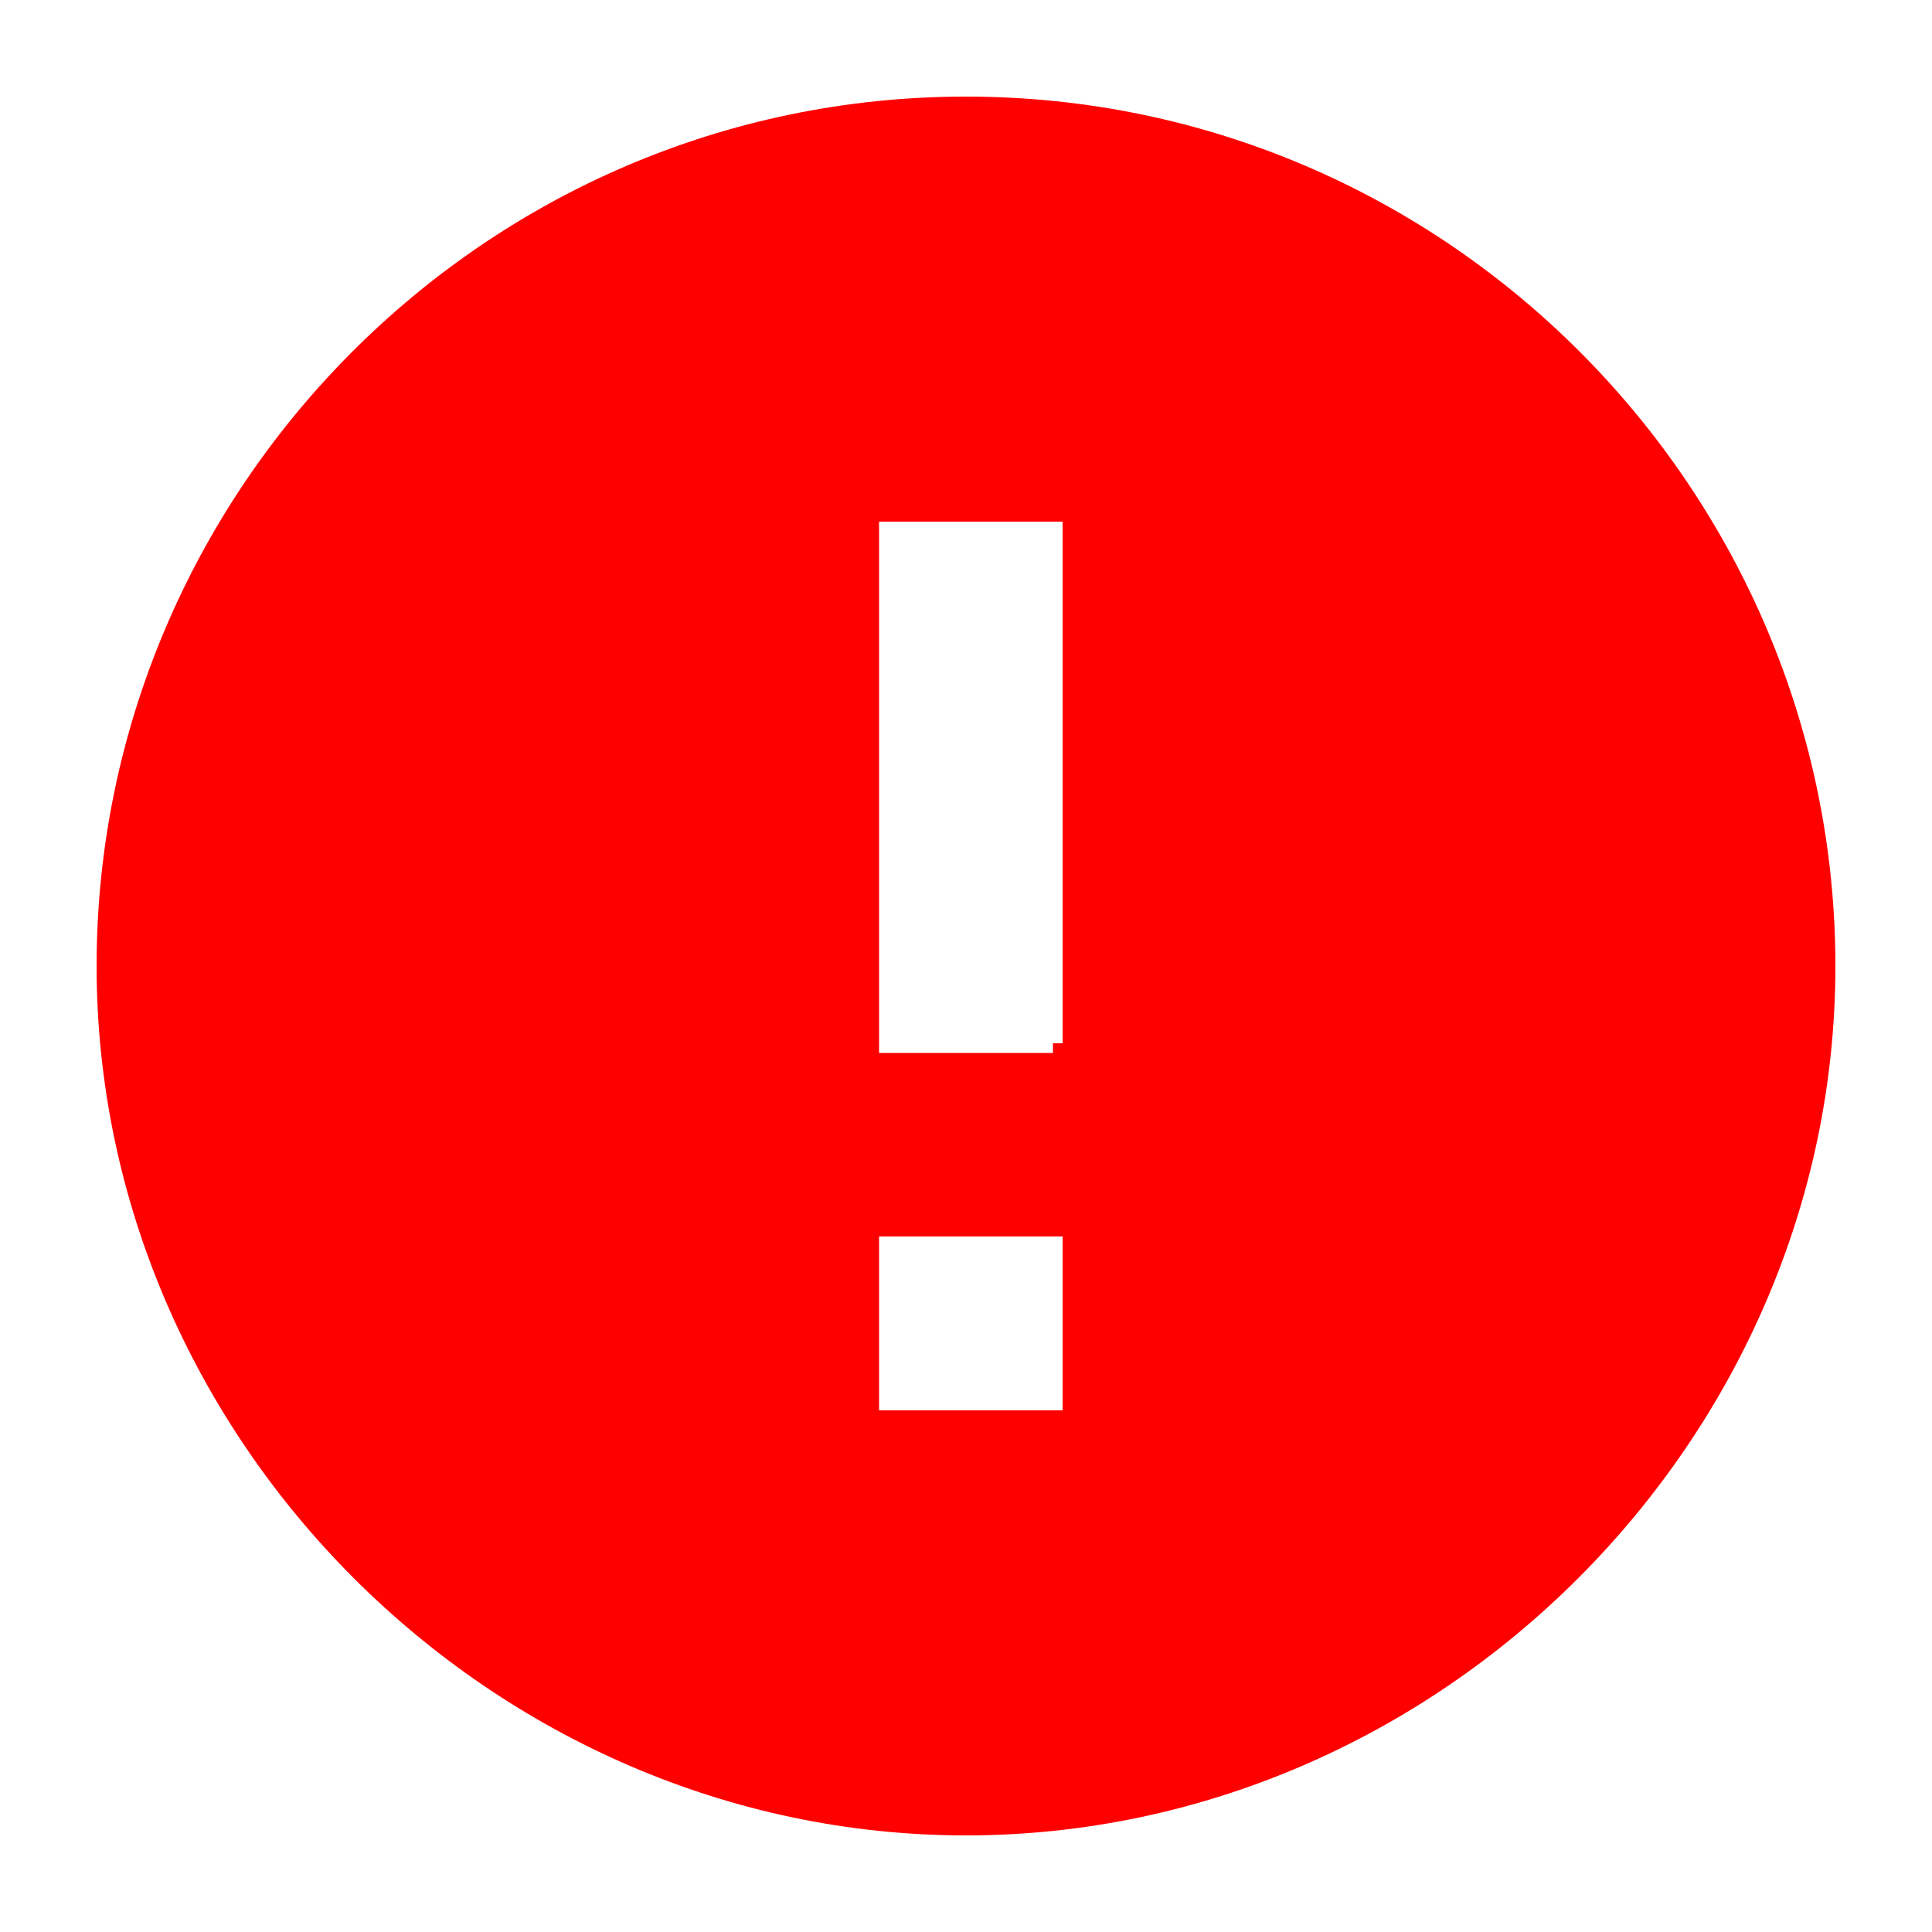
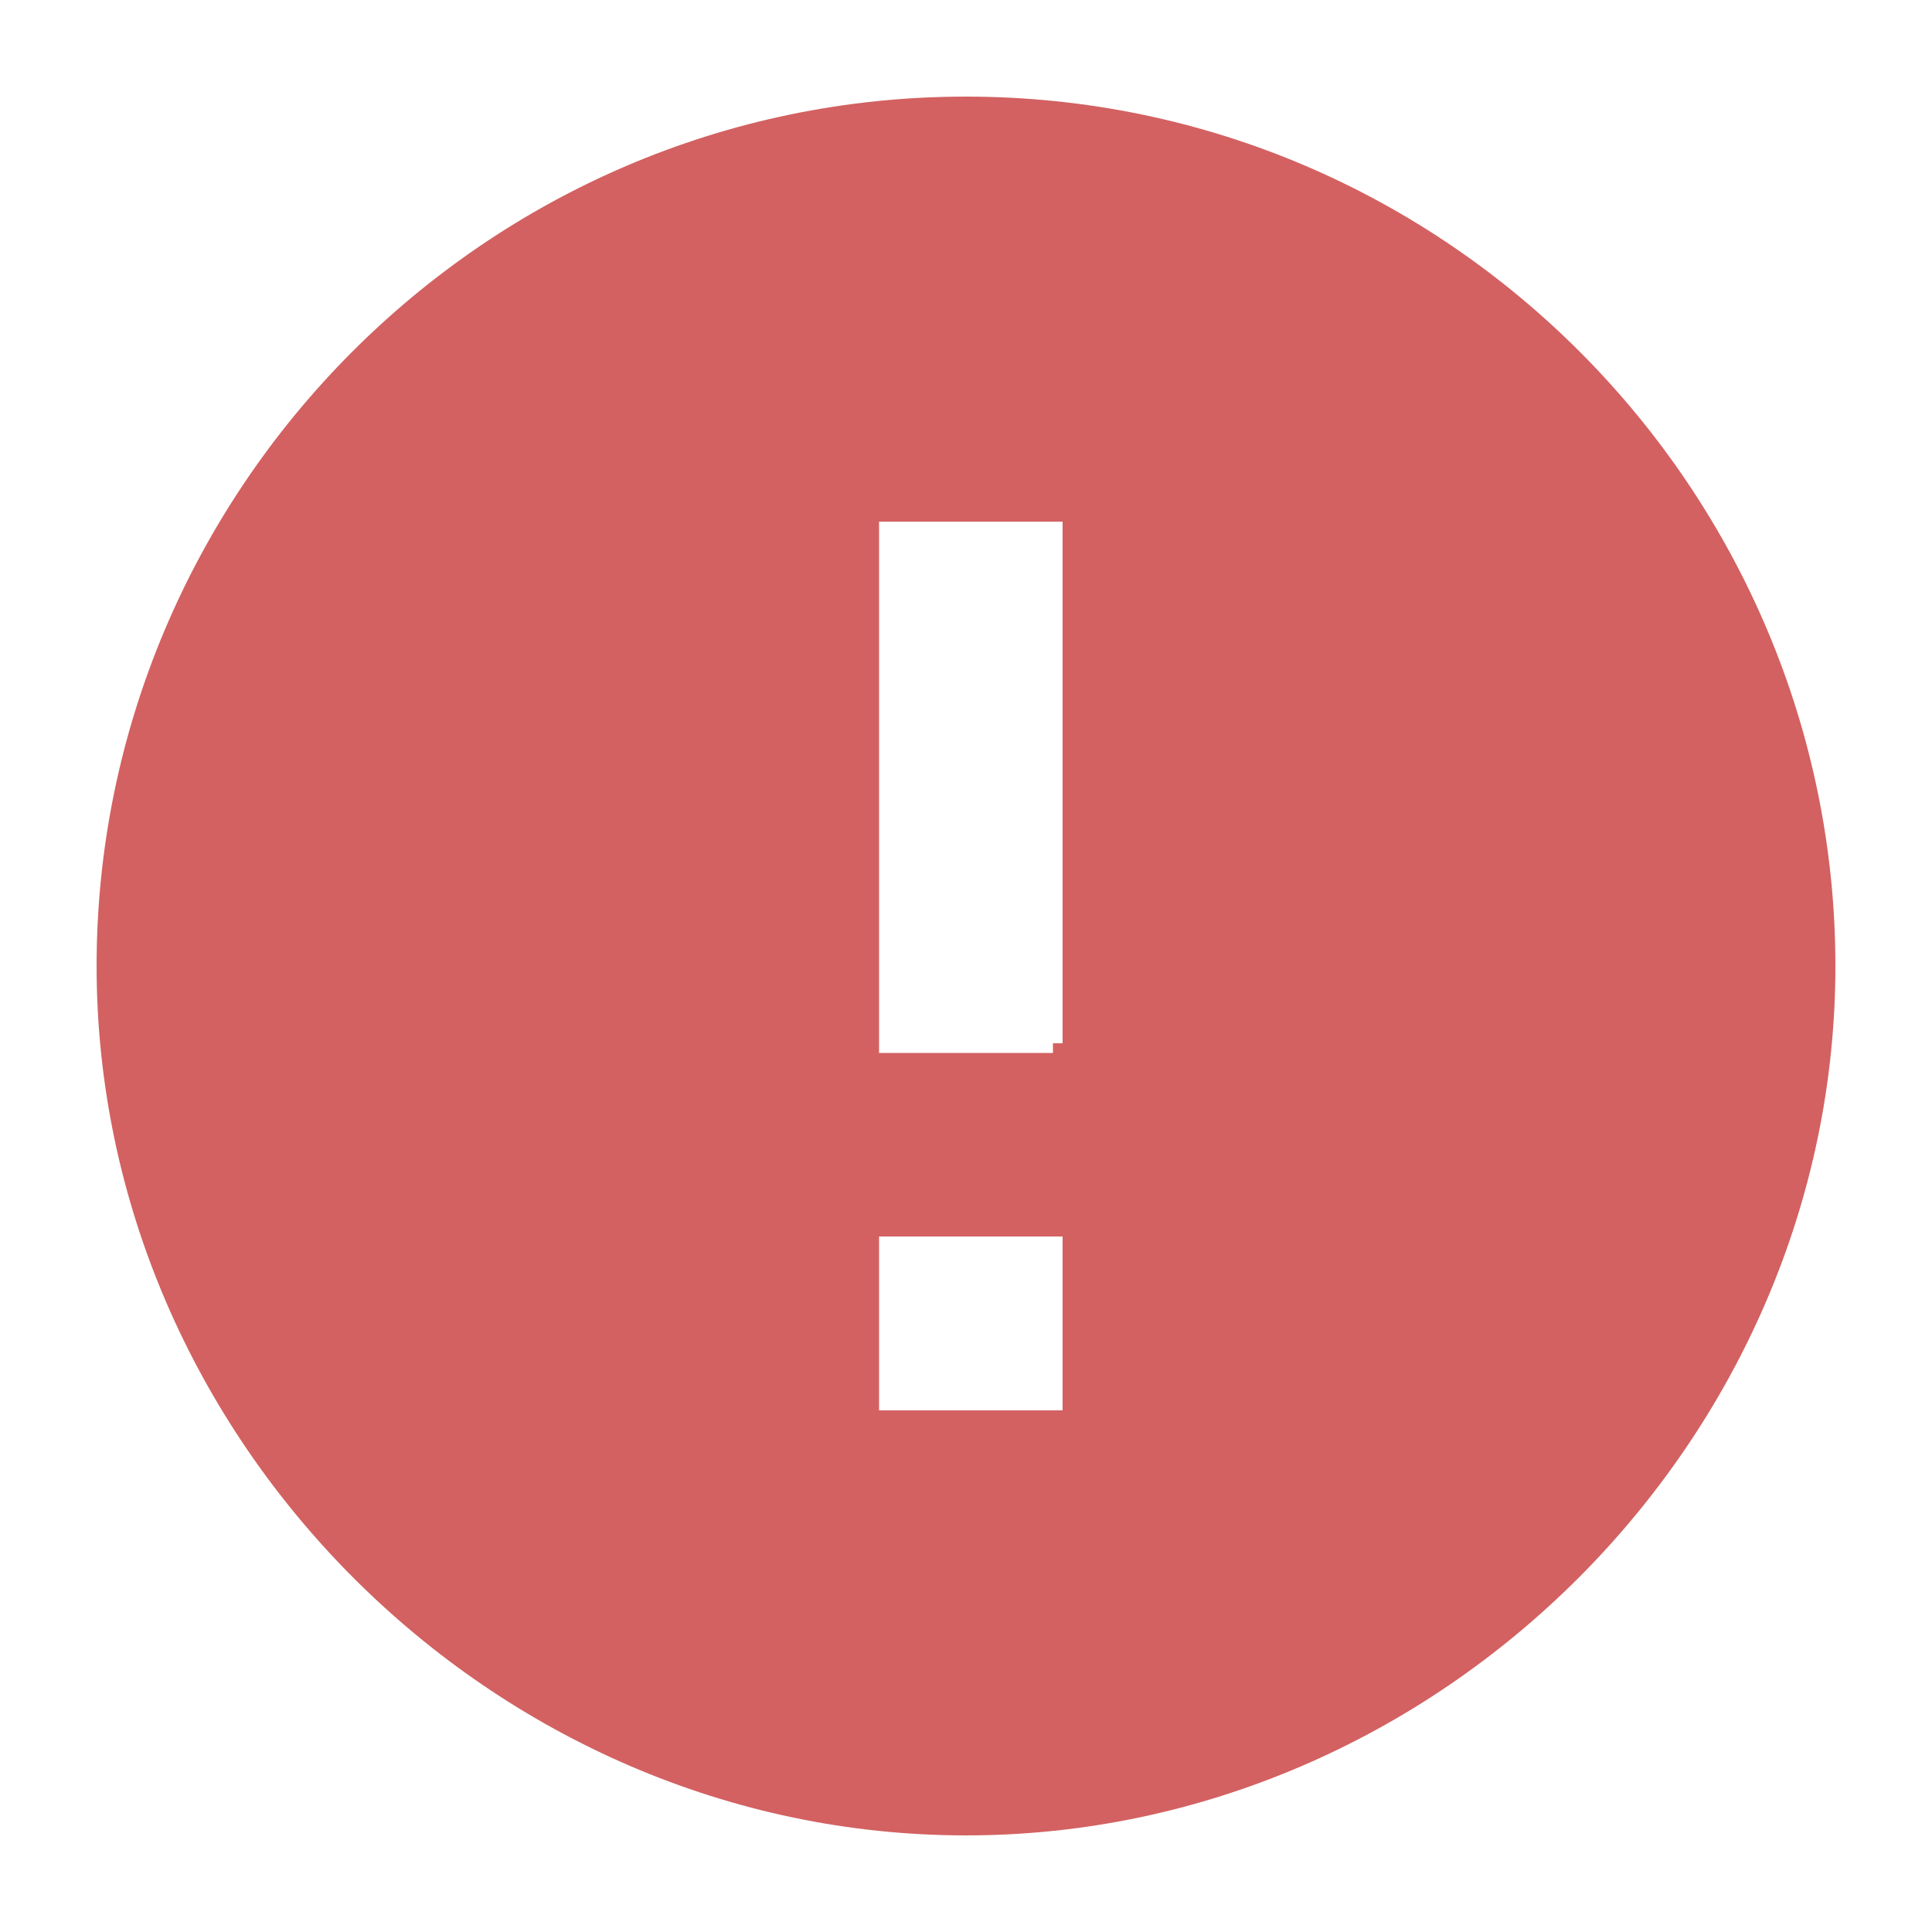
<svg xmlns="http://www.w3.org/2000/svg" version="1.1" width="18" height="18" x="0px" y="0px" viewBox="0 0 20 20" style="enable-background:new 0 0 20 20;" xml:space="preserve">
  <style type="text/css">
	.st0{fill:none;}
</style>
  <path class="st0" d="M0,0h20v20H0V0z" />
-   <g id="AMP-Warning" fill="#FF0000">
+   <g id="AMP-Warning" fill="#D36161">
    <path d="M10,1c-5,0-9,4.1-9,9s4.1,9,9,9s9-4.1,9-9S15,1,10,1z M10.9,14.6H9.1v-1.8H11v1.8H10.9z M10.9,10.9H9.1V5.4H11v5.4H10.9z" />
  </g>
</svg>
